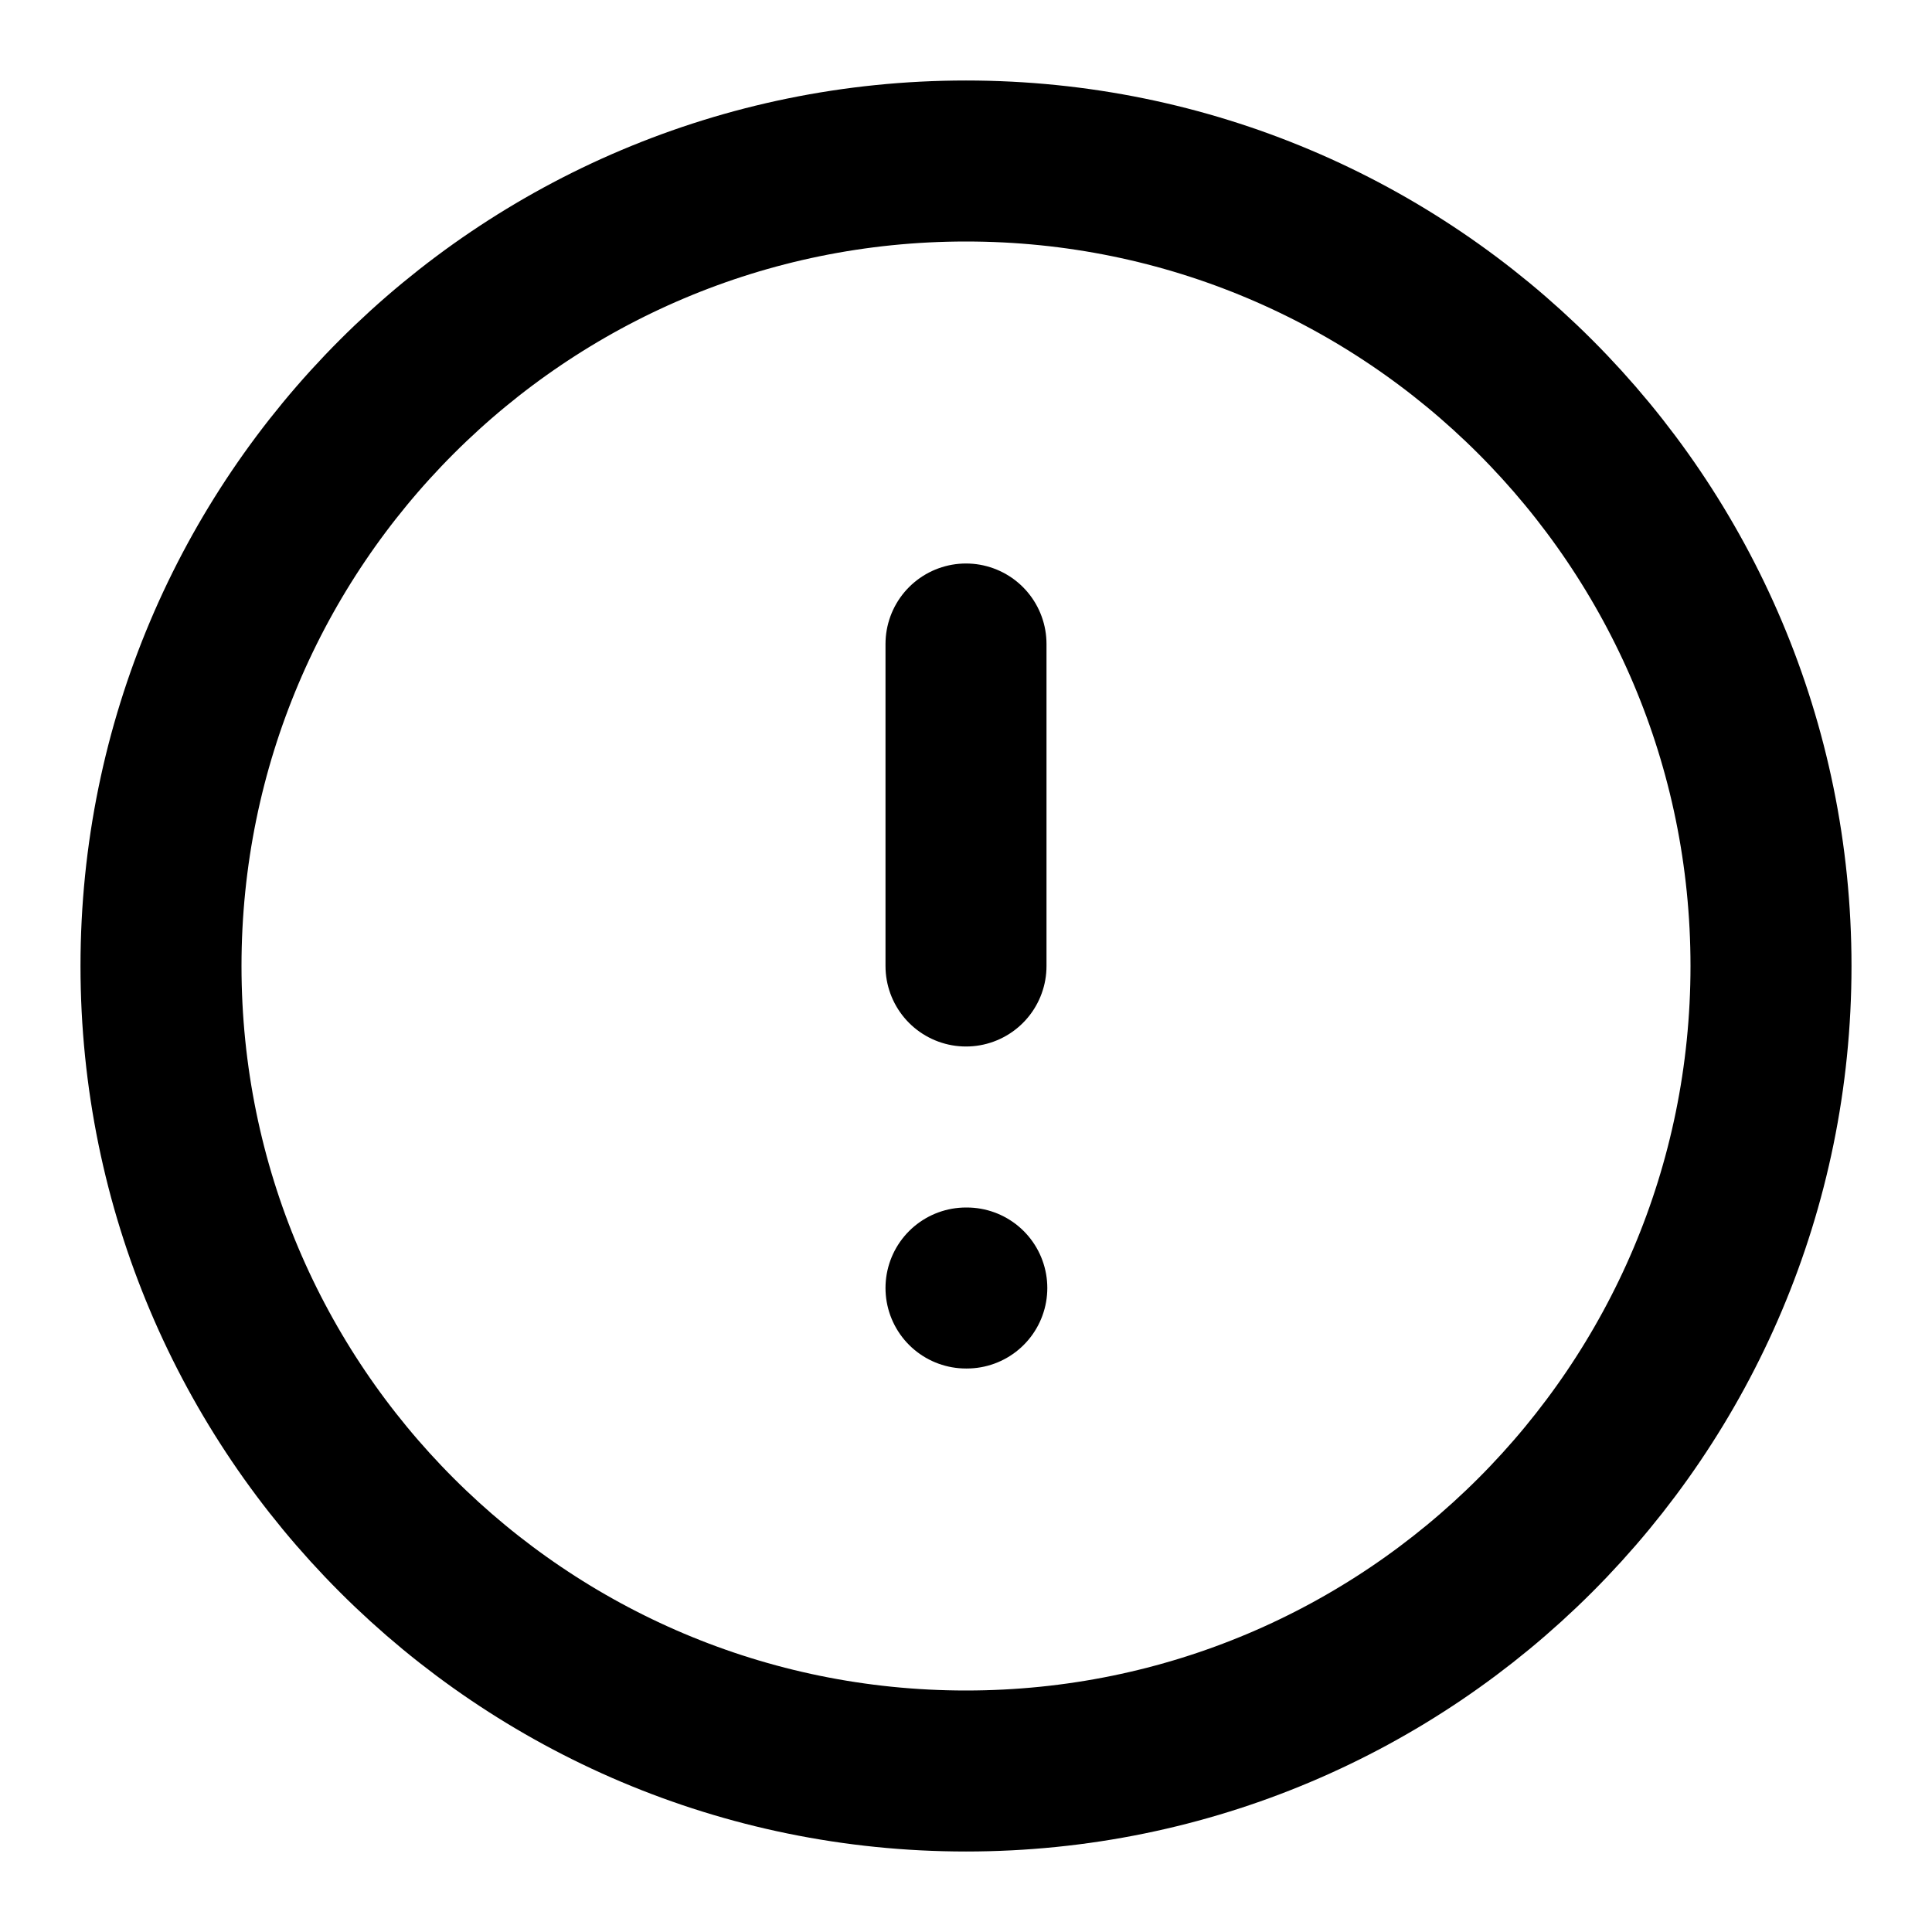
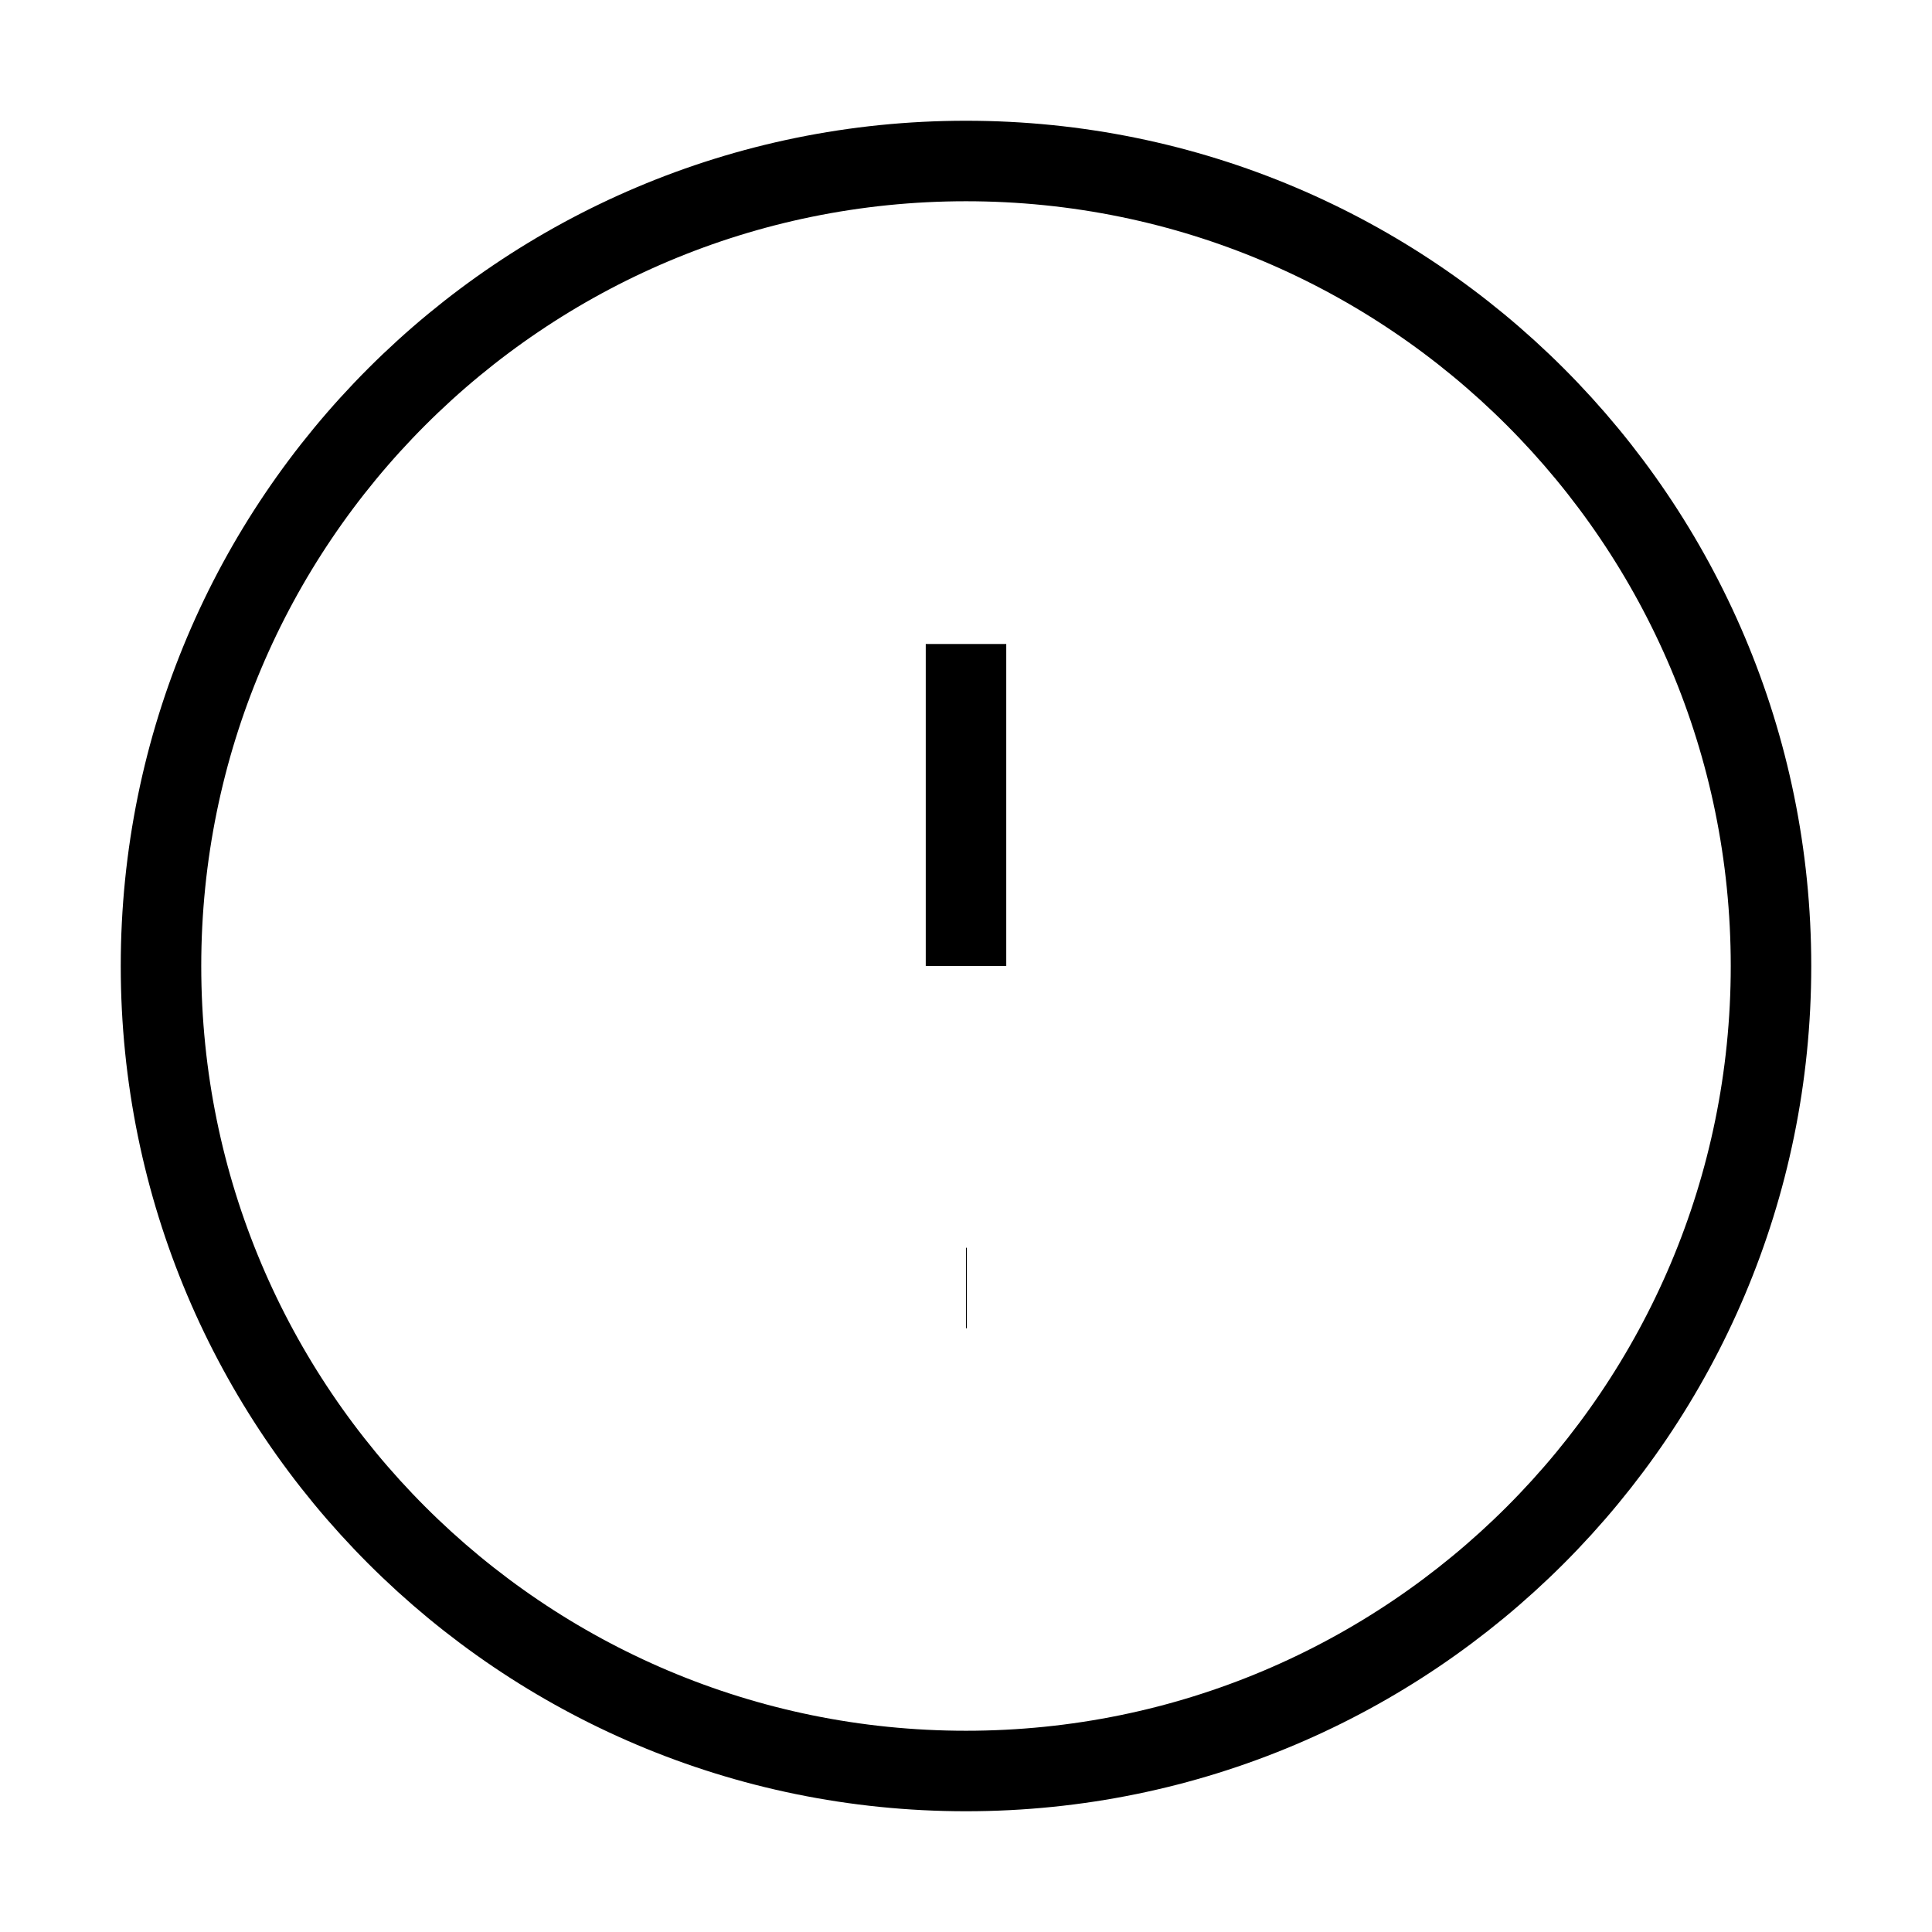
<svg xmlns="http://www.w3.org/2000/svg" width="24" height="24" viewBox="0 0 24 24" fill="none">
-   <path d="M12 22C17.523 22 22 17.523 22 12C22 6.477 17.523 2 12 2C6.477 2 2 6.477 2 12C2 17.523 6.477 22 12 22Z" stroke="currentColor" stroke-width="2" stroke-linecap="round" stroke-linejoin="round" />
-   <path d="M12 8V12" stroke="currentColor" stroke-width="2" stroke-linecap="round" stroke-linejoin="round" />
-   <path d="M12 16H12.01" stroke="currentColor" stroke-width="2" stroke-linecap="round" stroke-linejoin="round" />
+   <path d="M12 22C17.523 22 22 17.523 22 12C22 6.477 17.523 2 12 2C6.477 2 2 6.477 2 12C2 17.523 6.477 22 12 22Z" stroke="currentColor" strokeWidth="2" strokeLinecap="round" strokeLinejoin="round" />
+   <path d="M12 8V12" stroke="currentColor" strokeWidth="2" strokeLinecap="round" strokeLinejoin="round" />
+   <path d="M12 16H12.01" stroke="currentColor" strokeWidth="2" strokeLinecap="round" strokeLinejoin="round" />
</svg>
